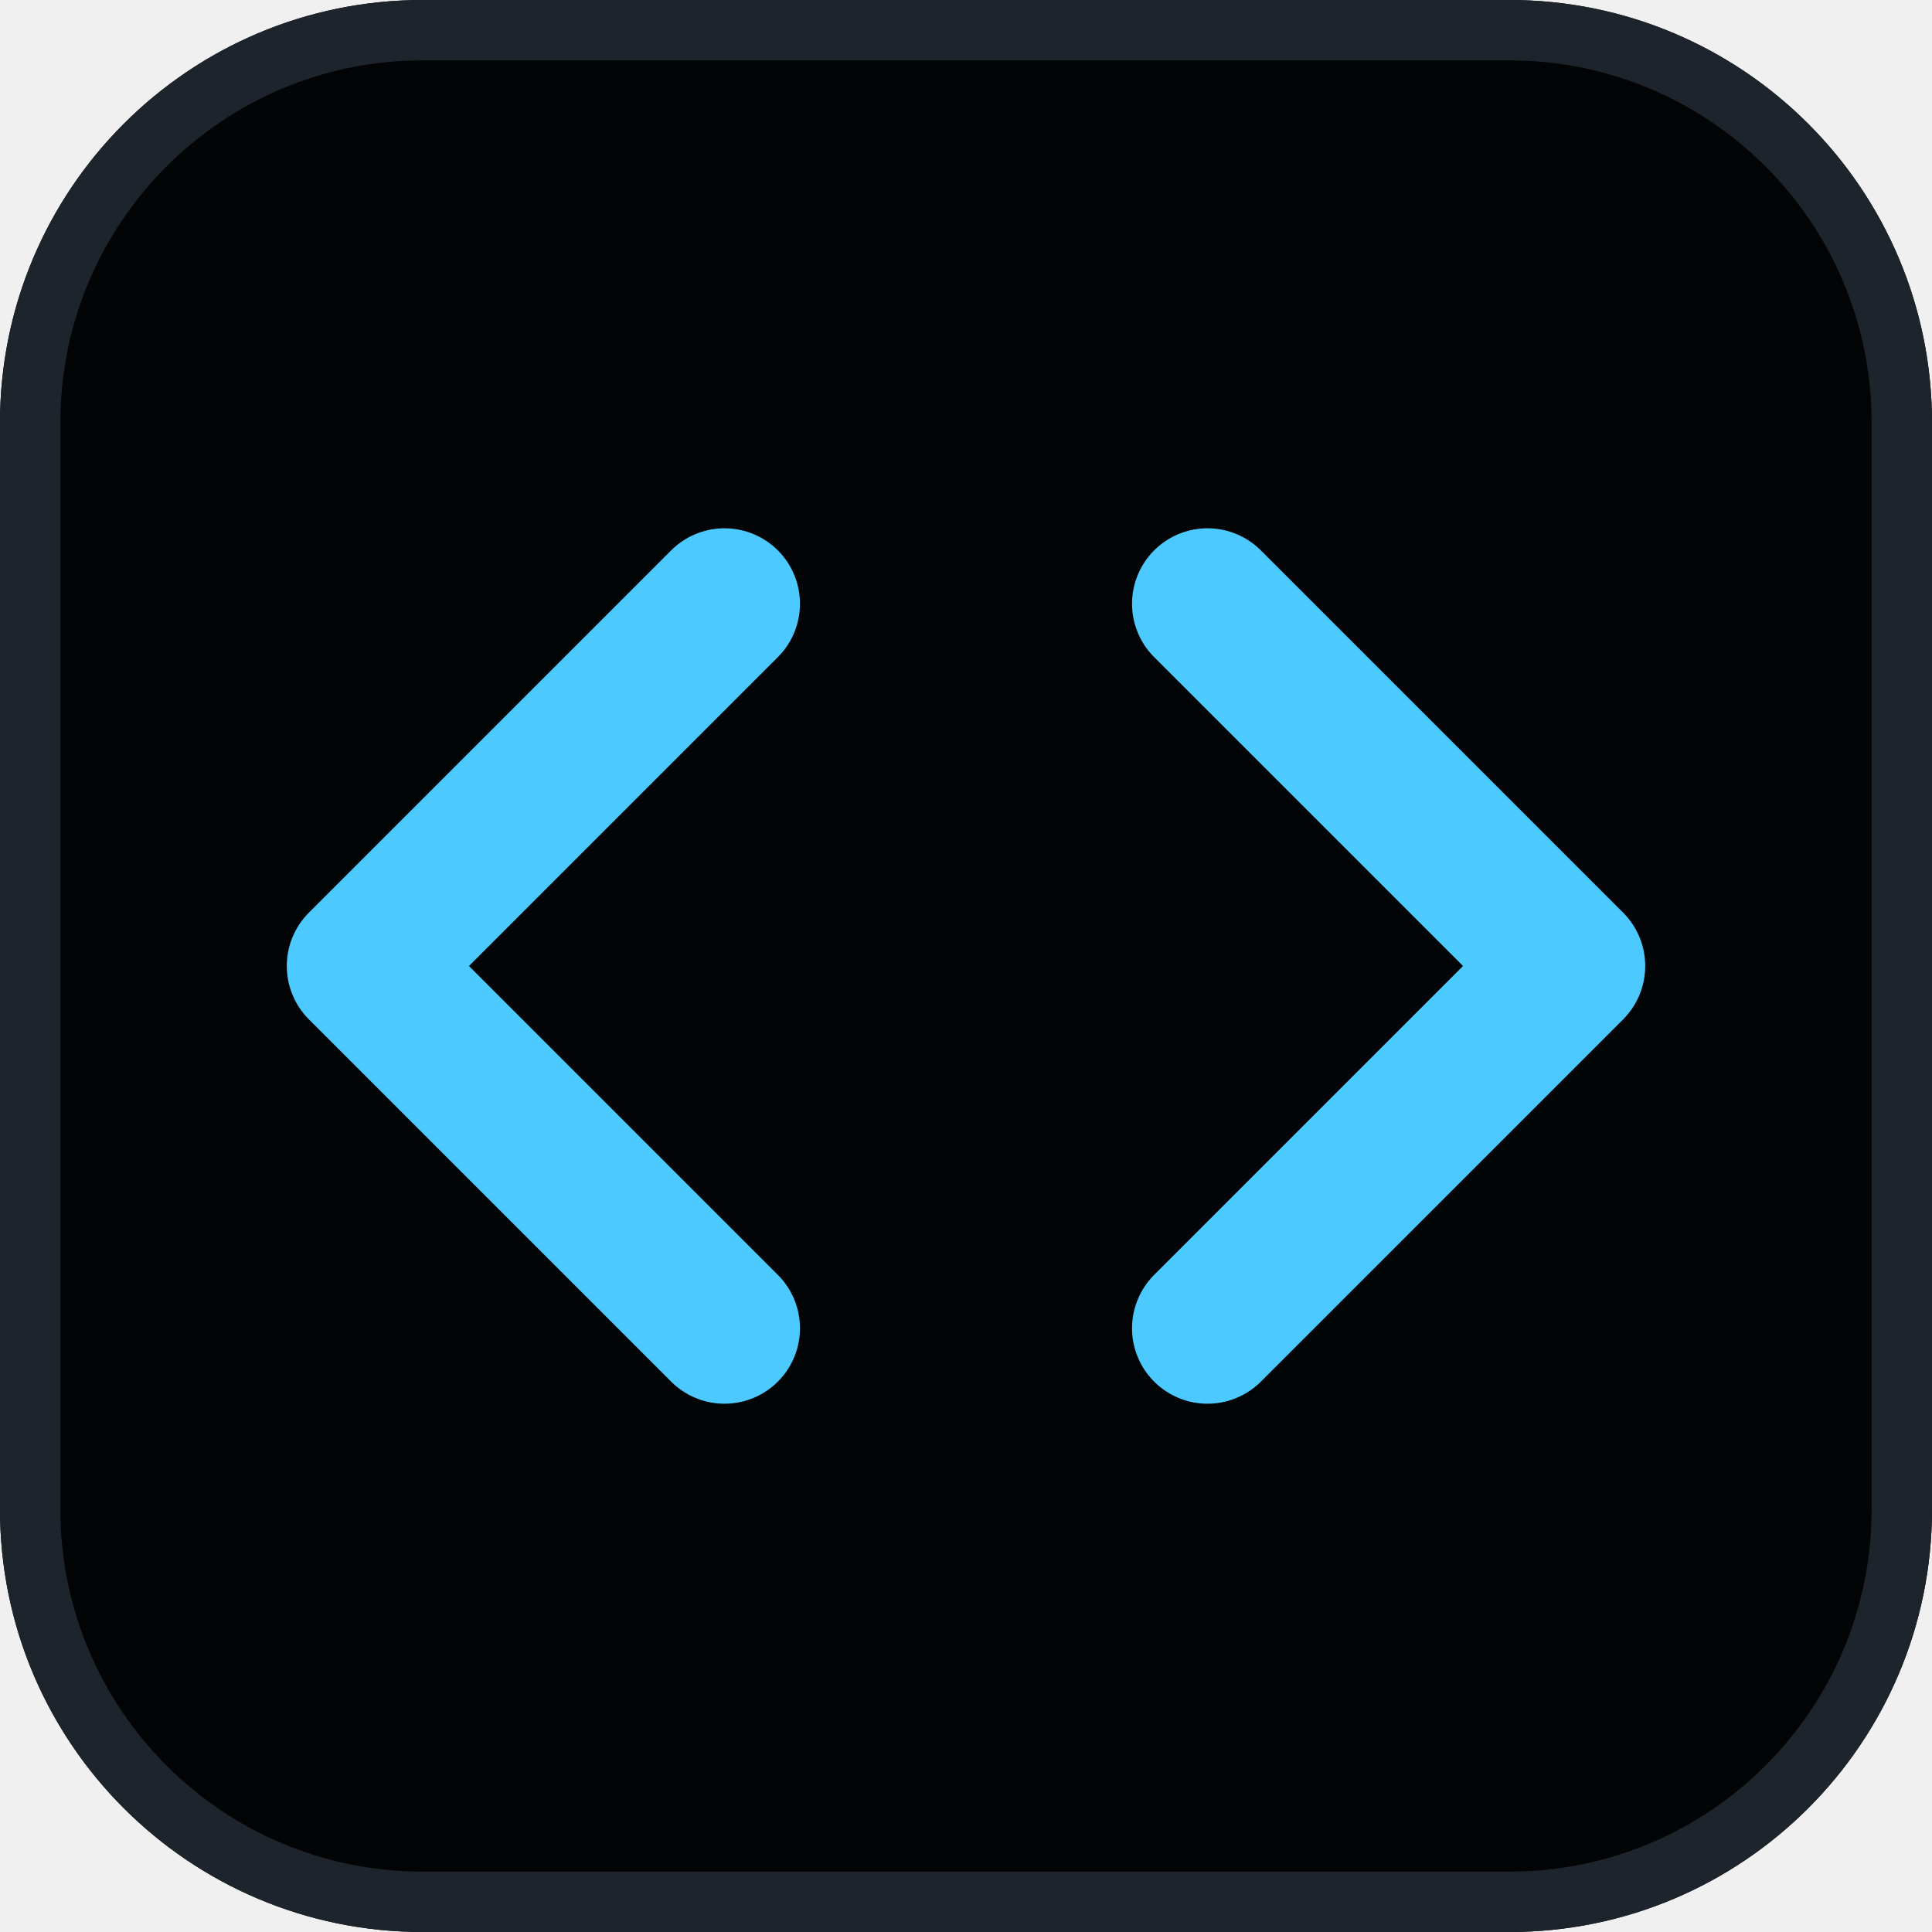
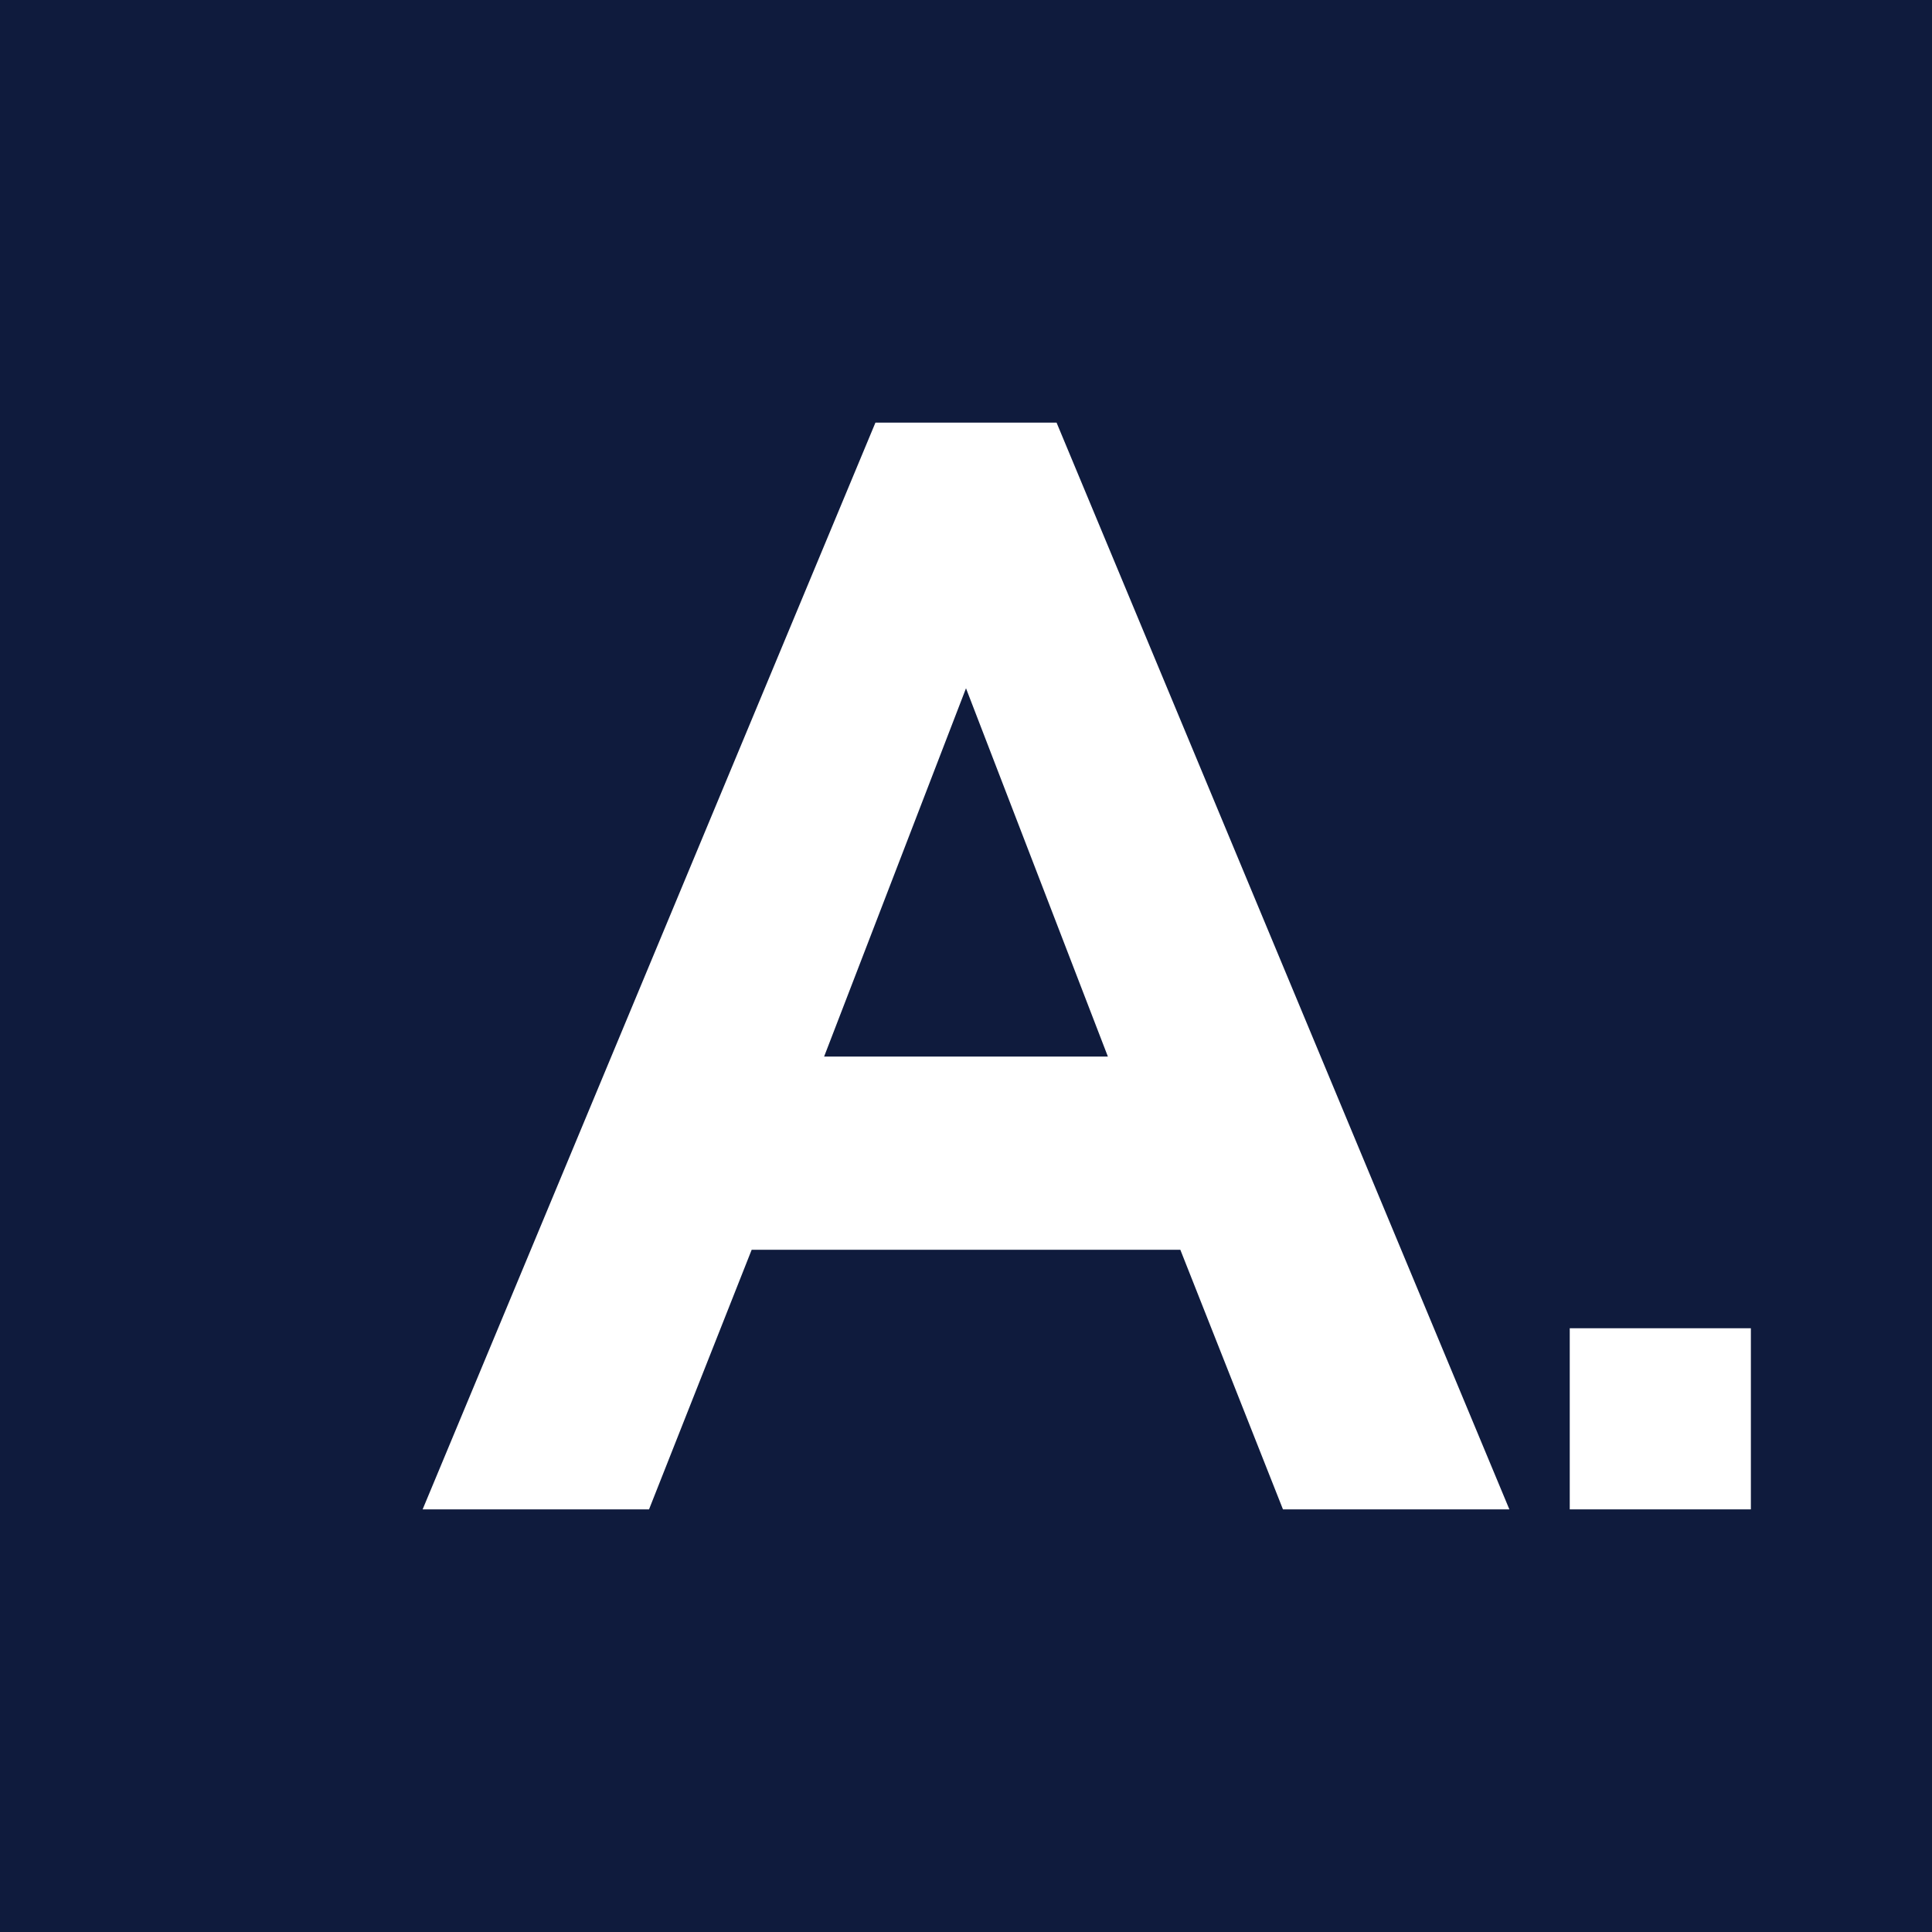
<svg xmlns="http://www.w3.org/2000/svg" viewBox="0 0 64 64">
-   <rect width="64" height="64" rx="14" fill="#030405" />
-   <rect x="1" y="1" width="62" height="62" rx="13" fill="none" stroke="#1d242c" stroke-width="2" />
-   <path d="M24 20 12 32l12 12M40 20l12 12-12 12" fill="none" stroke="#4cc9ff" stroke-width="5" stroke-linecap="round" stroke-linejoin="round" />
+   <rect width="64" height="64" fill="#0F1B3D" />
+   <path d="M14 50 29 14h6l15 36h-7.5l-3.4-8.6H24.9L21.5 50Zm13.3-15h9.4L32 22.8Z" fill="#FFFFFF" />
+   <rect x="52" y="44" width="6" height="6" fill="#FFFFFF" />
</svg>
